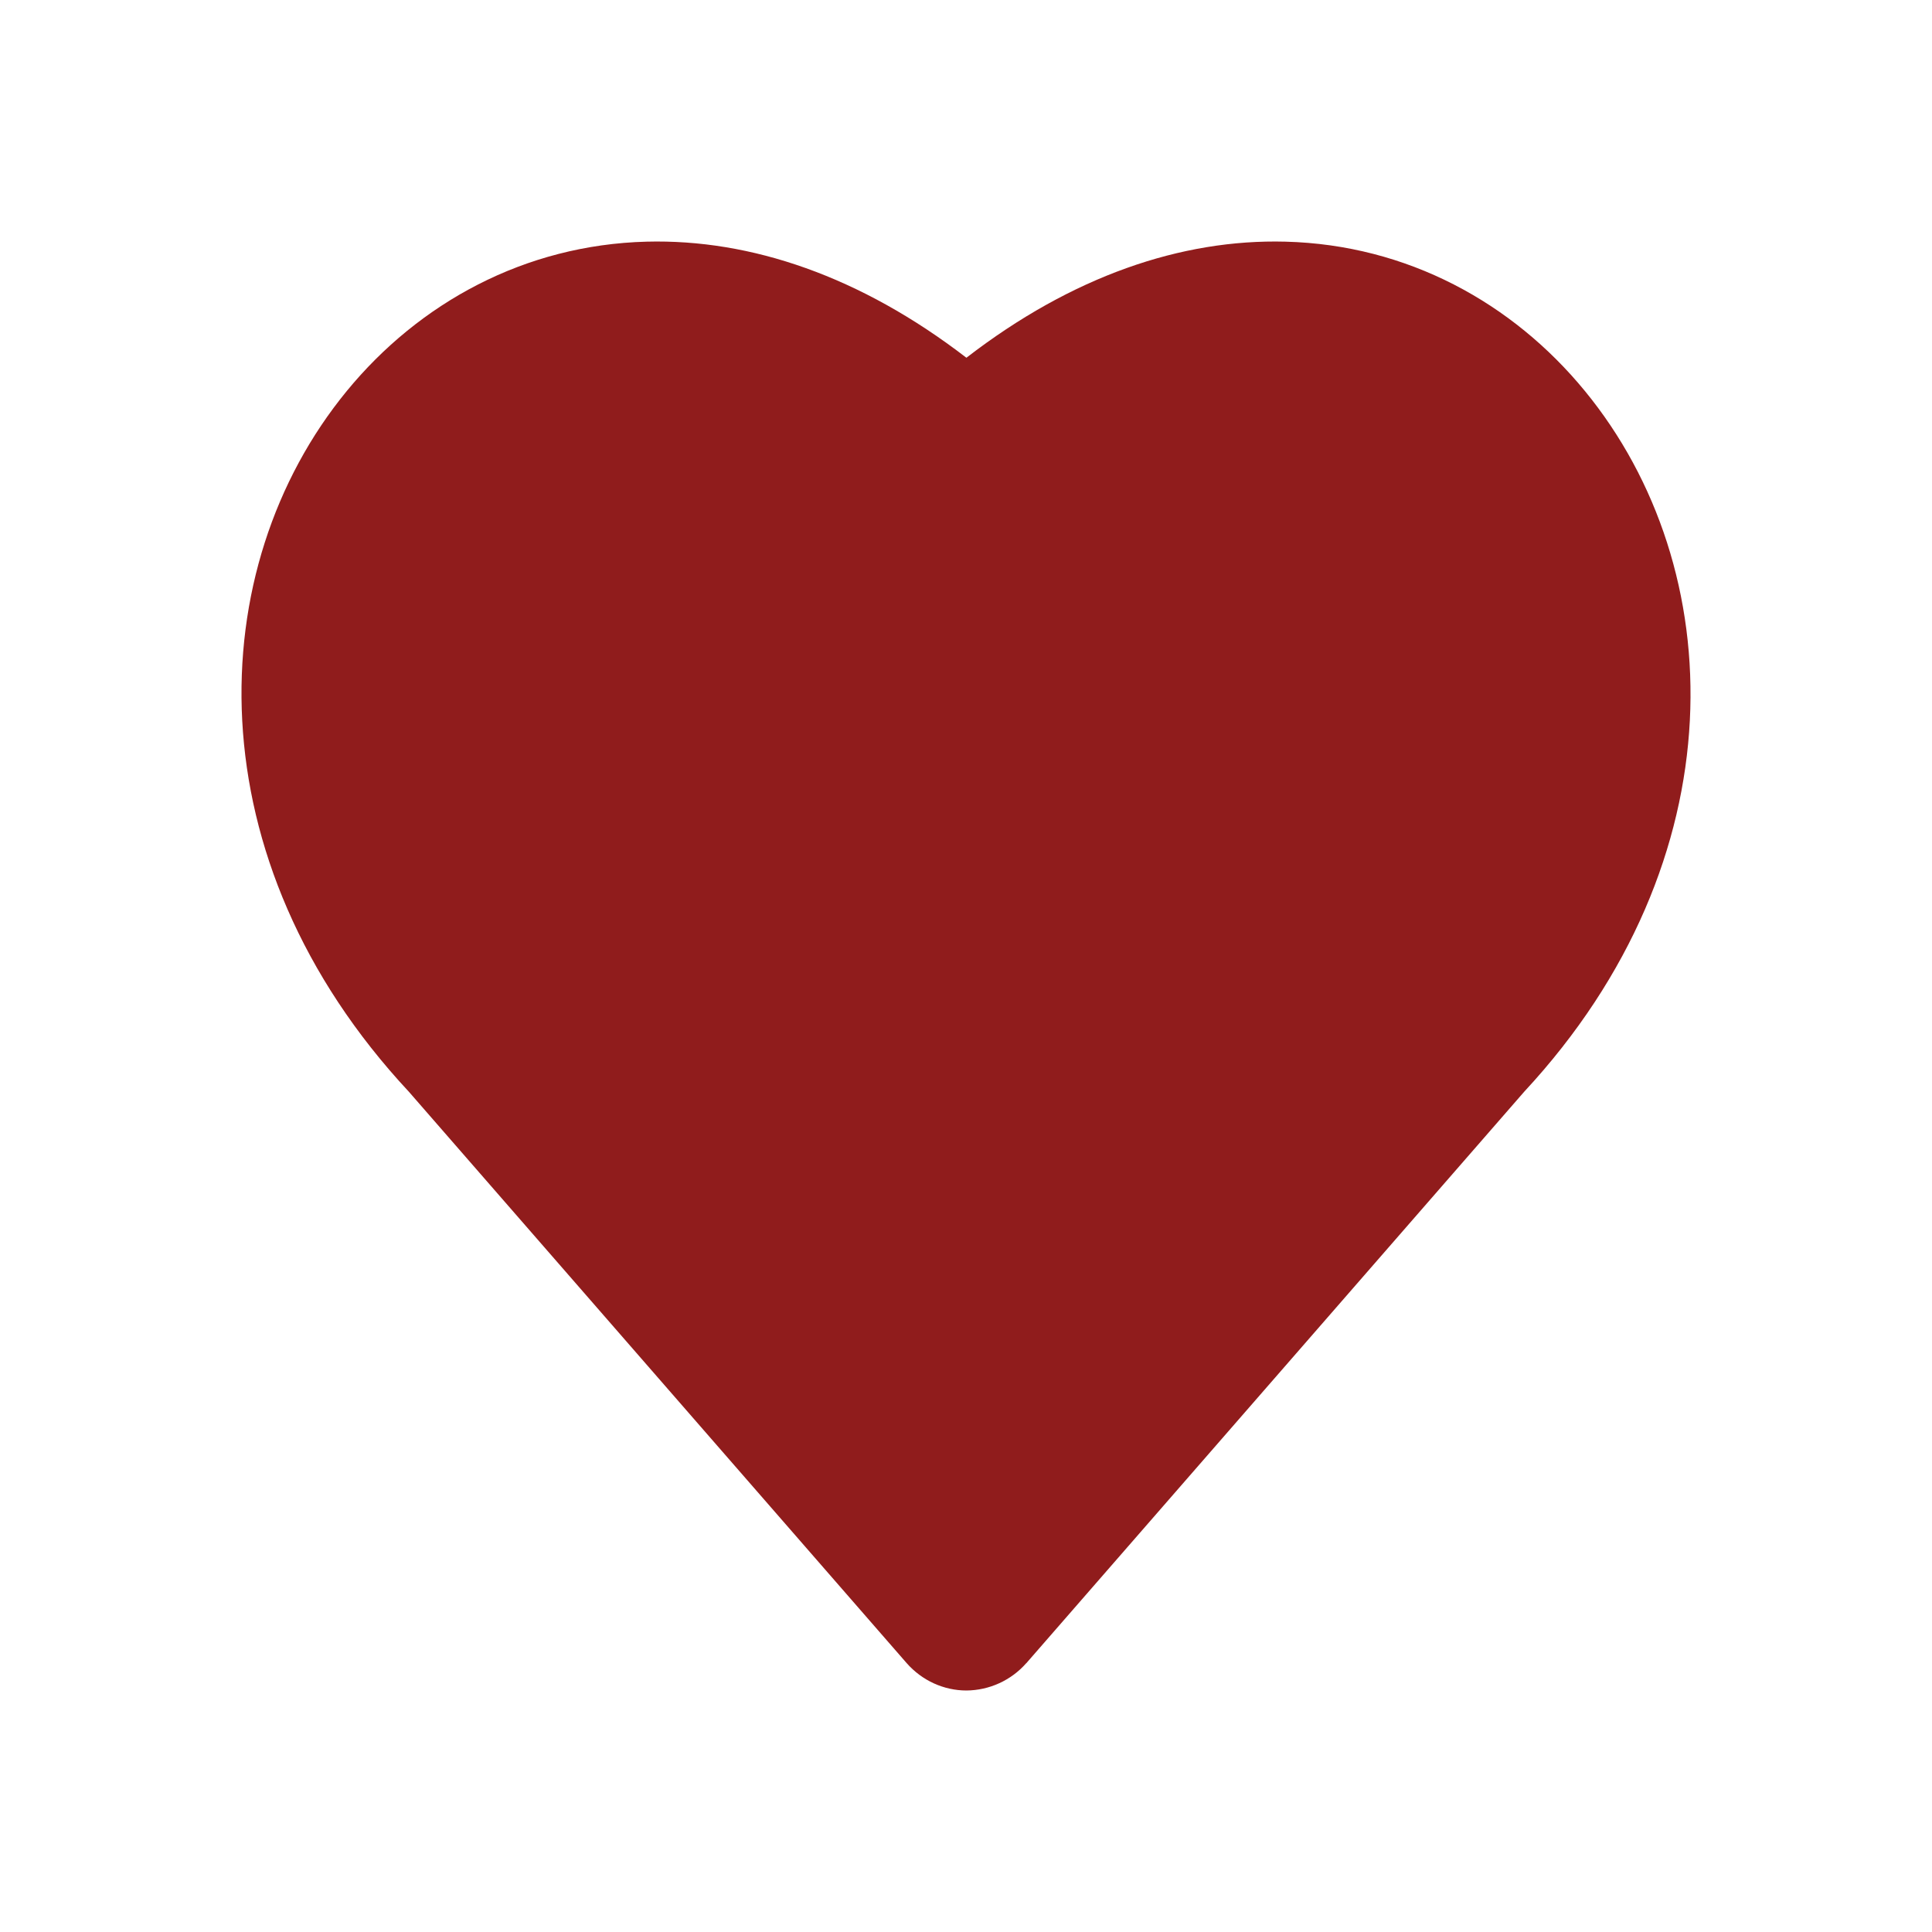
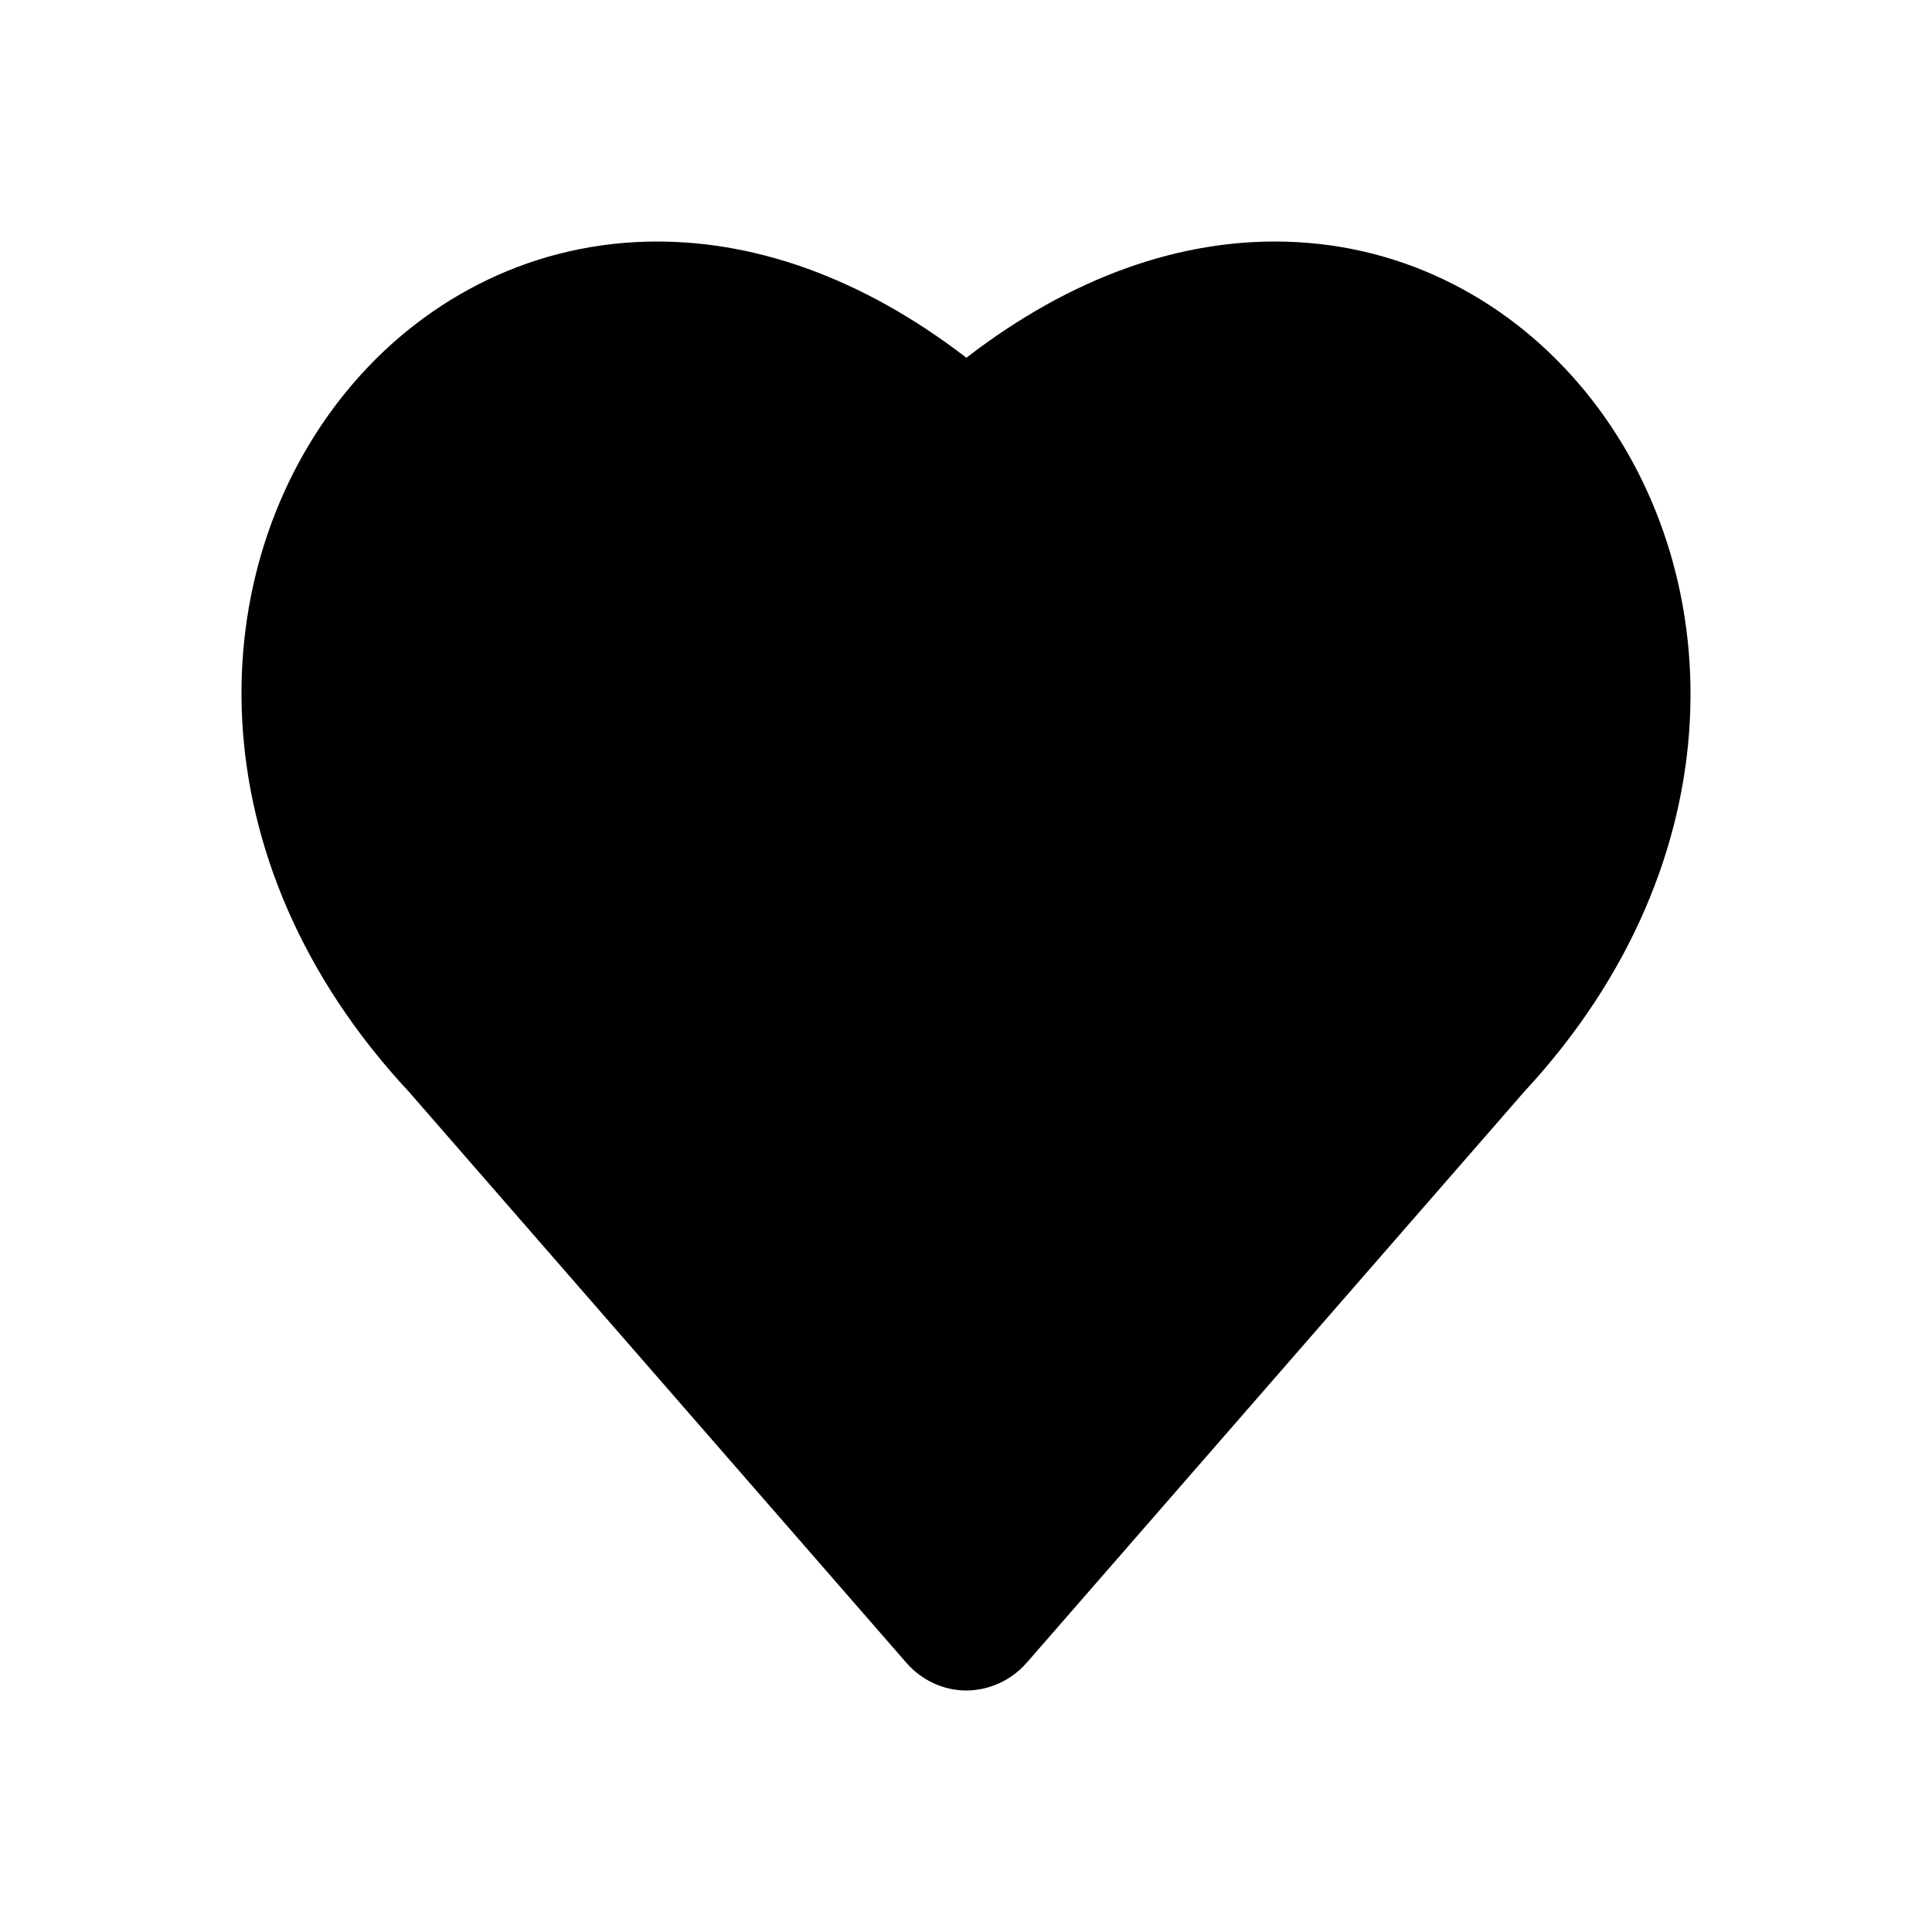
<svg xmlns="http://www.w3.org/2000/svg" width="1em" height="1em" viewBox="0 0 24 24">
-   <path fill="#901C1C" d="m12.75 20.66l6.184-7.098c2.677-2.884 2.559-6.506.754-8.705c-.898-1.095-2.206-1.816-3.72-1.855c-1.293-.034-2.652.43-3.963 1.442c-1.315-1.012-2.678-1.476-3.973-1.442c-1.515.04-2.825.76-3.724 1.855c-1.806 2.201-1.915 5.823.772 8.706l6.183 7.097c.19.216.46.34.743.34a1 1 0 0 0 .743-.34Z" />
+   <path d="m12.75 20.66l6.184-7.098c2.677-2.884 2.559-6.506.754-8.705c-.898-1.095-2.206-1.816-3.72-1.855c-1.293-.034-2.652.43-3.963 1.442c-1.315-1.012-2.678-1.476-3.973-1.442c-1.515.04-2.825.76-3.724 1.855c-1.806 2.201-1.915 5.823.772 8.706l6.183 7.097c.19.216.46.34.743.34a1 1 0 0 0 .743-.34Z" />
</svg>
